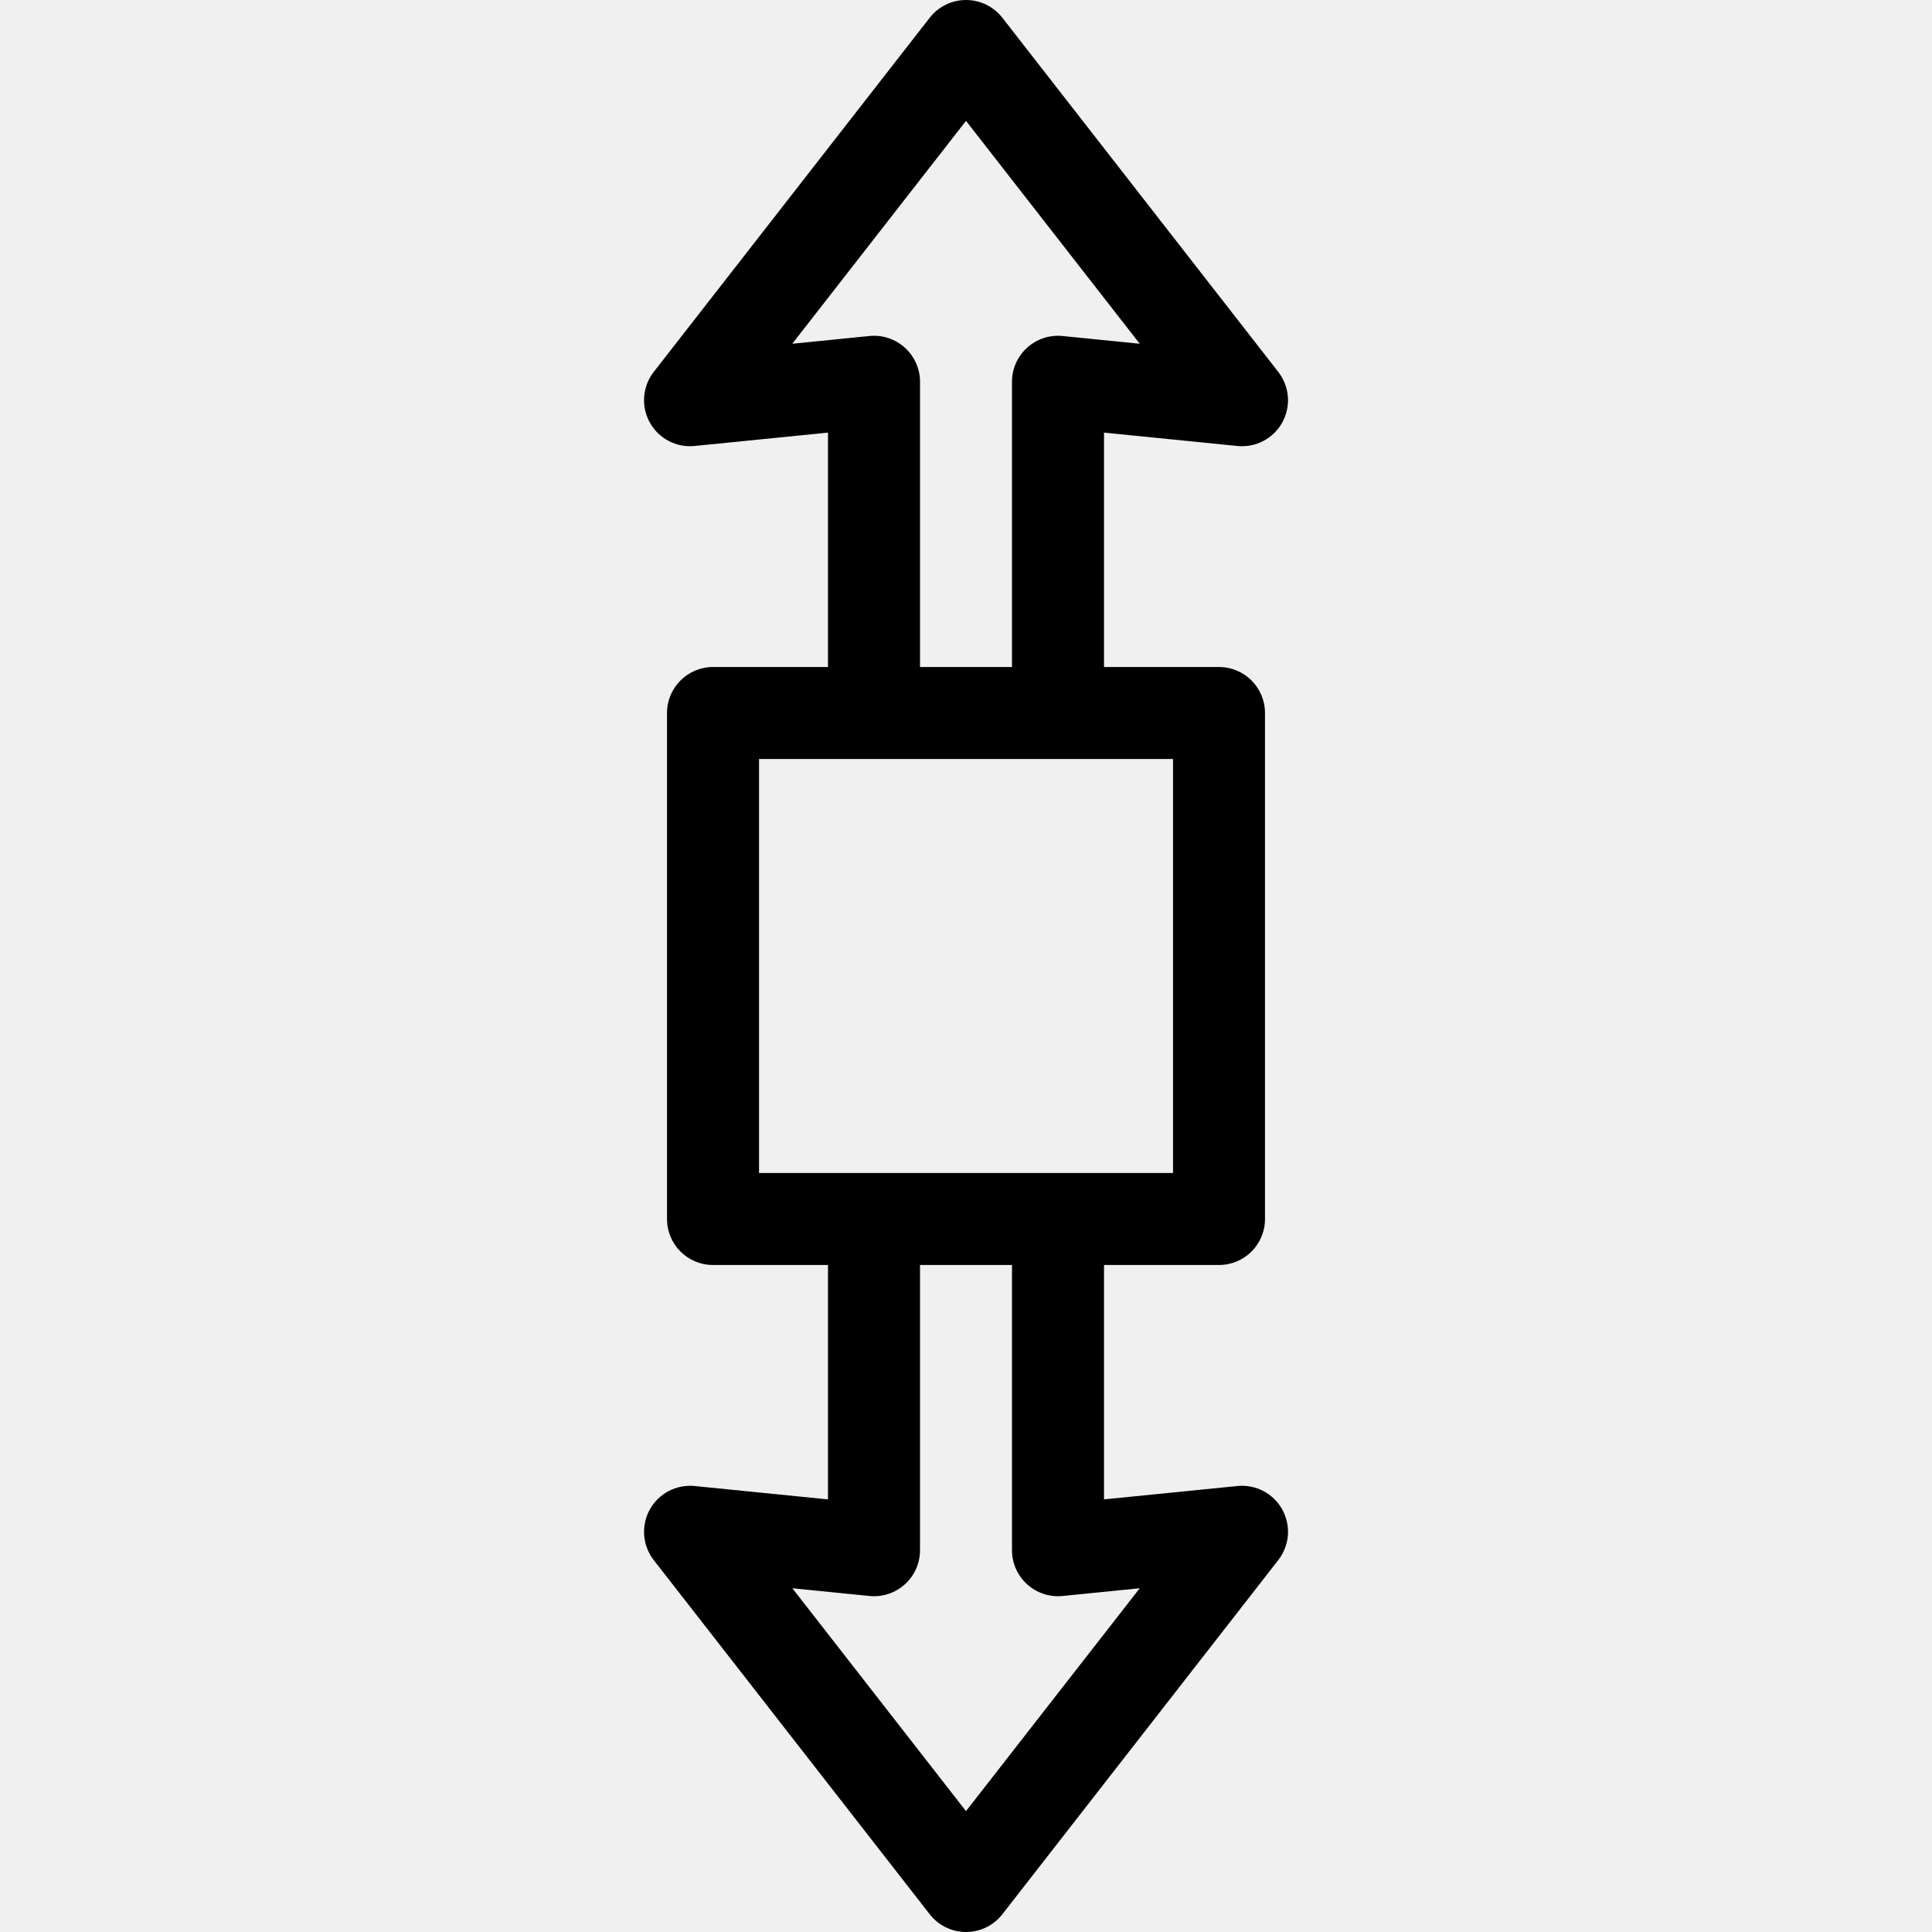
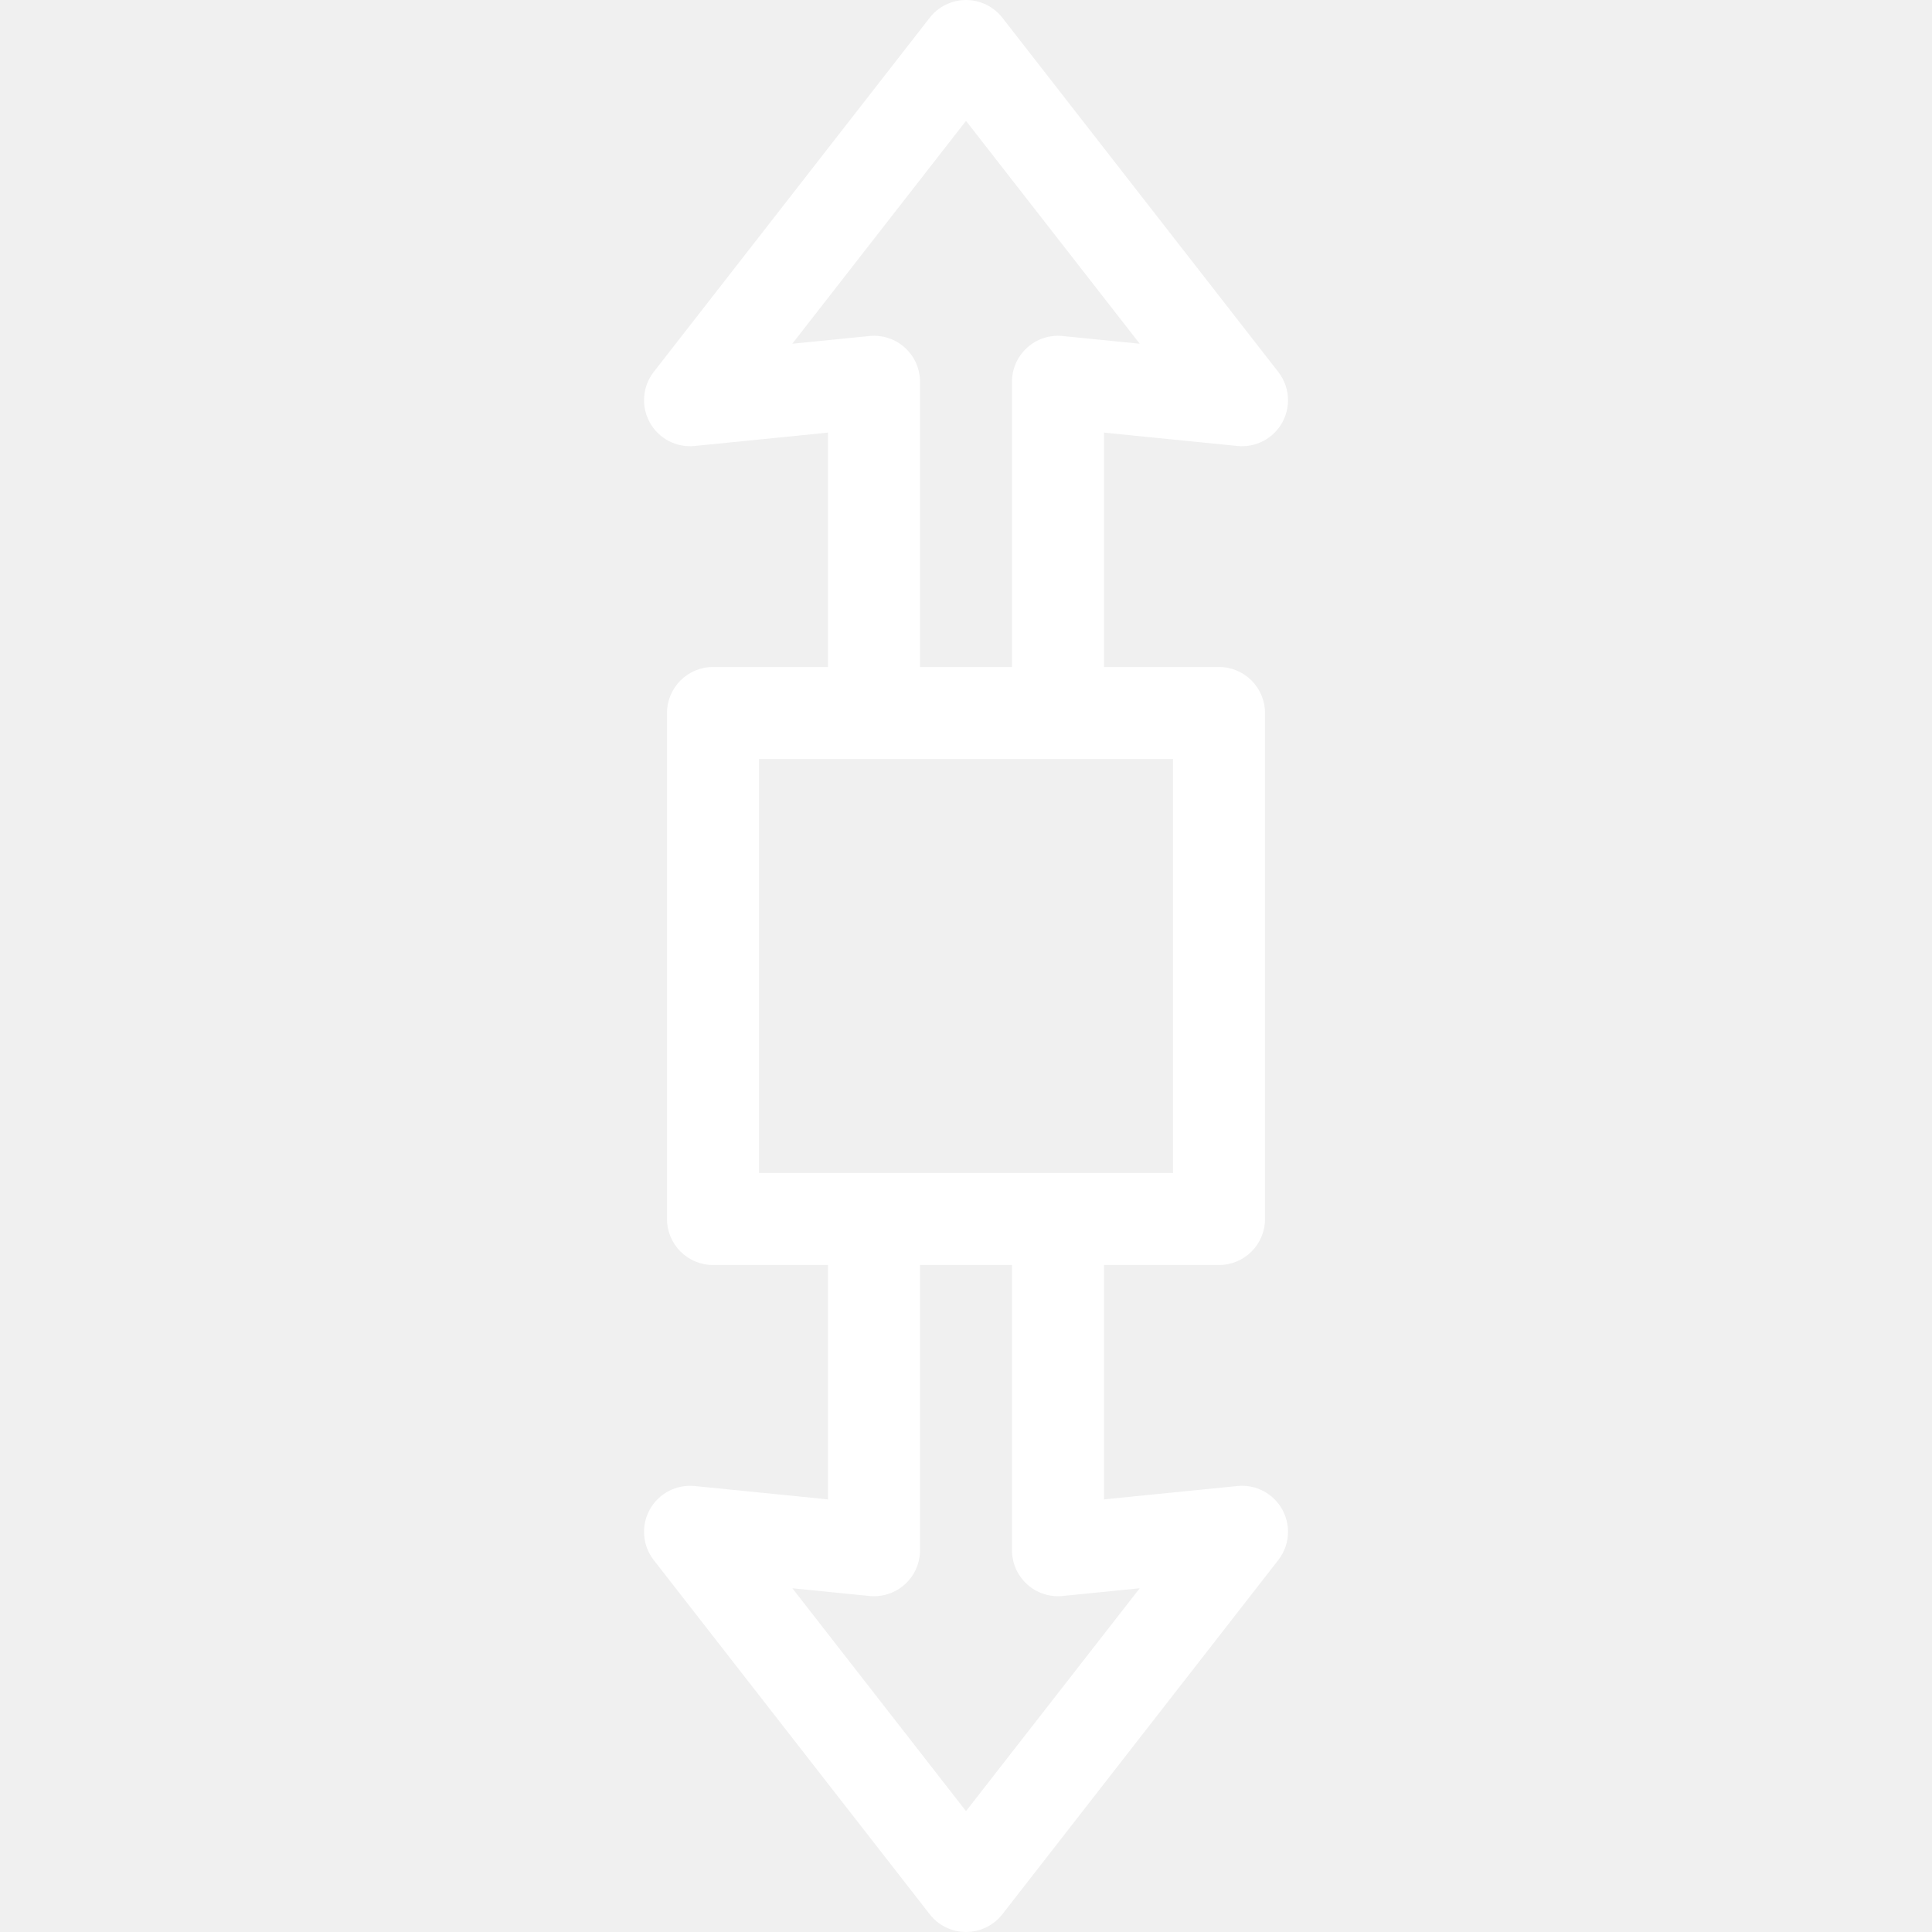
<svg xmlns="http://www.w3.org/2000/svg" width="25" height="25" viewBox="0 0 25 25" fill="none">
-   <path d="M12.031 0.229L8.459 4.813C8.313 5.001 8.293 5.258 8.408 5.466C8.523 5.675 8.751 5.795 8.988 5.771L10.714 5.598V8.631H9.226C8.898 8.631 8.631 8.898 8.631 9.226V15.774C8.631 16.103 8.898 16.369 9.226 16.369H10.714V19.402L8.988 19.229C8.751 19.206 8.523 19.325 8.408 19.534C8.293 19.742 8.313 19.999 8.459 20.187L12.031 24.771C12.143 24.915 12.317 25 12.5 25C12.684 25 12.857 24.915 12.97 24.771L16.541 20.187C16.624 20.08 16.667 19.951 16.667 19.821C16.667 19.723 16.642 19.624 16.593 19.534C16.478 19.325 16.249 19.205 16.012 19.229L14.286 19.402V16.369H15.774C16.103 16.369 16.369 16.103 16.369 15.774V9.226C16.369 8.898 16.103 8.631 15.774 8.631H14.286V5.598L16.012 5.771C16.249 5.795 16.478 5.675 16.593 5.466C16.642 5.376 16.667 5.277 16.667 5.179C16.667 5.049 16.624 4.92 16.541 4.813L12.97 0.229C12.857 0.085 12.684 0 12.5 0C12.317 0 12.143 0.085 12.031 0.229ZM13.095 16.369V20.059C13.095 20.228 13.166 20.388 13.291 20.501C13.416 20.614 13.582 20.669 13.75 20.652L14.748 20.552L12.5 23.436L10.253 20.552L11.25 20.652C11.418 20.669 11.584 20.614 11.709 20.501C11.834 20.388 11.905 20.228 11.905 20.06V16.369H13.095ZM15.179 9.821V15.179H9.822V9.821H15.179ZM14.748 4.448L13.75 4.348C13.582 4.331 13.416 4.386 13.291 4.499C13.166 4.612 13.095 4.772 13.095 4.94V8.631H11.905V4.94C11.905 4.772 11.834 4.612 11.709 4.499C11.584 4.386 11.418 4.331 11.25 4.348L10.252 4.448L12.5 1.564L14.748 4.448Z" fill="black" />
+   <path d="M12.031 0.229L8.459 4.813C8.313 5.001 8.293 5.258 8.408 5.466C8.523 5.675 8.751 5.795 8.988 5.771L10.714 5.598V8.631H9.226C8.898 8.631 8.631 8.898 8.631 9.226V15.774C8.631 16.103 8.898 16.369 9.226 16.369H10.714V19.402L8.988 19.229C8.751 19.206 8.523 19.325 8.408 19.534C8.293 19.742 8.313 19.999 8.459 20.187L12.031 24.771C12.143 24.915 12.317 25 12.5 25C12.684 25 12.857 24.915 12.97 24.771L16.541 20.187C16.624 20.08 16.667 19.951 16.667 19.821C16.667 19.723 16.642 19.624 16.593 19.534C16.478 19.325 16.249 19.205 16.012 19.229L14.286 19.402V16.369H15.774C16.103 16.369 16.369 16.103 16.369 15.774V9.226C16.369 8.898 16.103 8.631 15.774 8.631H14.286V5.598L16.012 5.771C16.249 5.795 16.478 5.675 16.593 5.466C16.642 5.376 16.667 5.277 16.667 5.179C16.667 5.049 16.624 4.92 16.541 4.813L12.97 0.229C12.857 0.085 12.684 0 12.5 0C12.317 0 12.143 0.085 12.031 0.229ZM13.095 16.369V20.059C13.095 20.228 13.166 20.388 13.291 20.501C13.416 20.614 13.582 20.669 13.75 20.652L14.748 20.552L12.5 23.436L10.253 20.552L11.25 20.652C11.418 20.669 11.584 20.614 11.709 20.501C11.834 20.388 11.905 20.228 11.905 20.06V16.369H13.095ZM15.179 9.821V15.179H9.822V9.821H15.179ZM14.748 4.448L13.75 4.348C13.582 4.331 13.416 4.386 13.291 4.499C13.166 4.612 13.095 4.772 13.095 4.94V8.631H11.905V4.94C11.905 4.772 11.834 4.612 11.709 4.499C11.584 4.386 11.418 4.331 11.25 4.348L10.252 4.448L12.5 1.564L14.748 4.448Z" fill="white" />
</svg>
